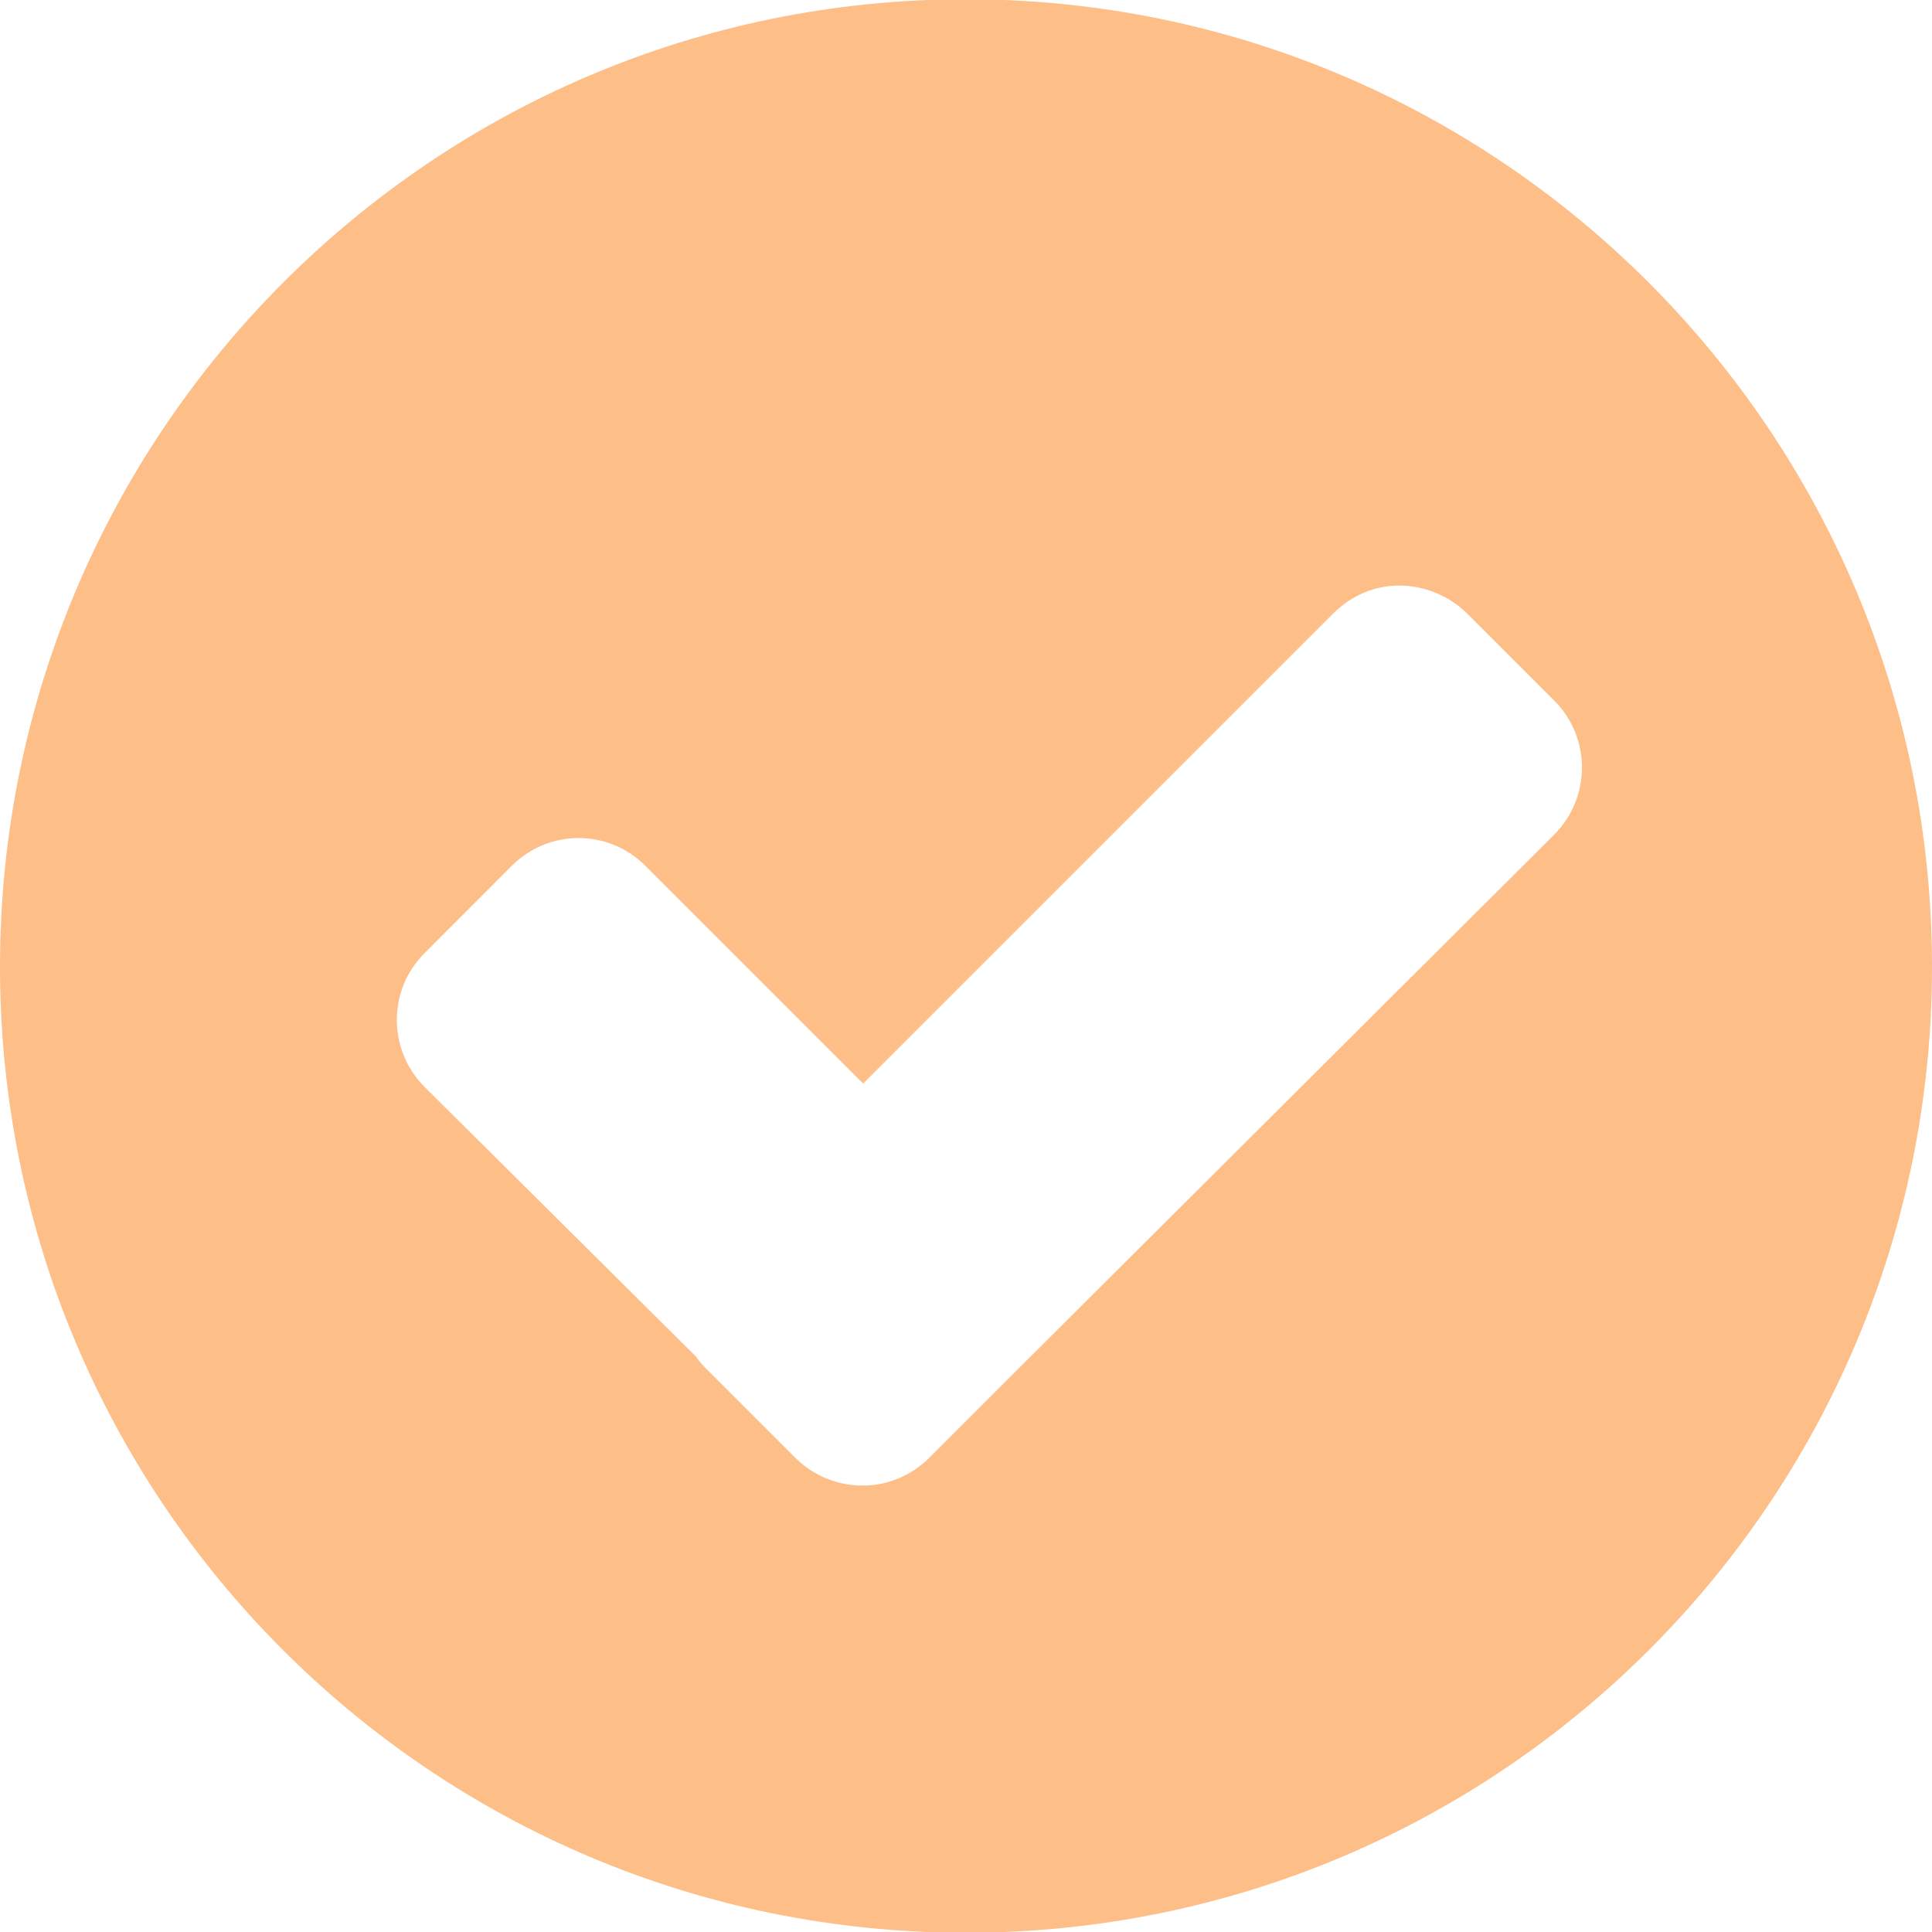
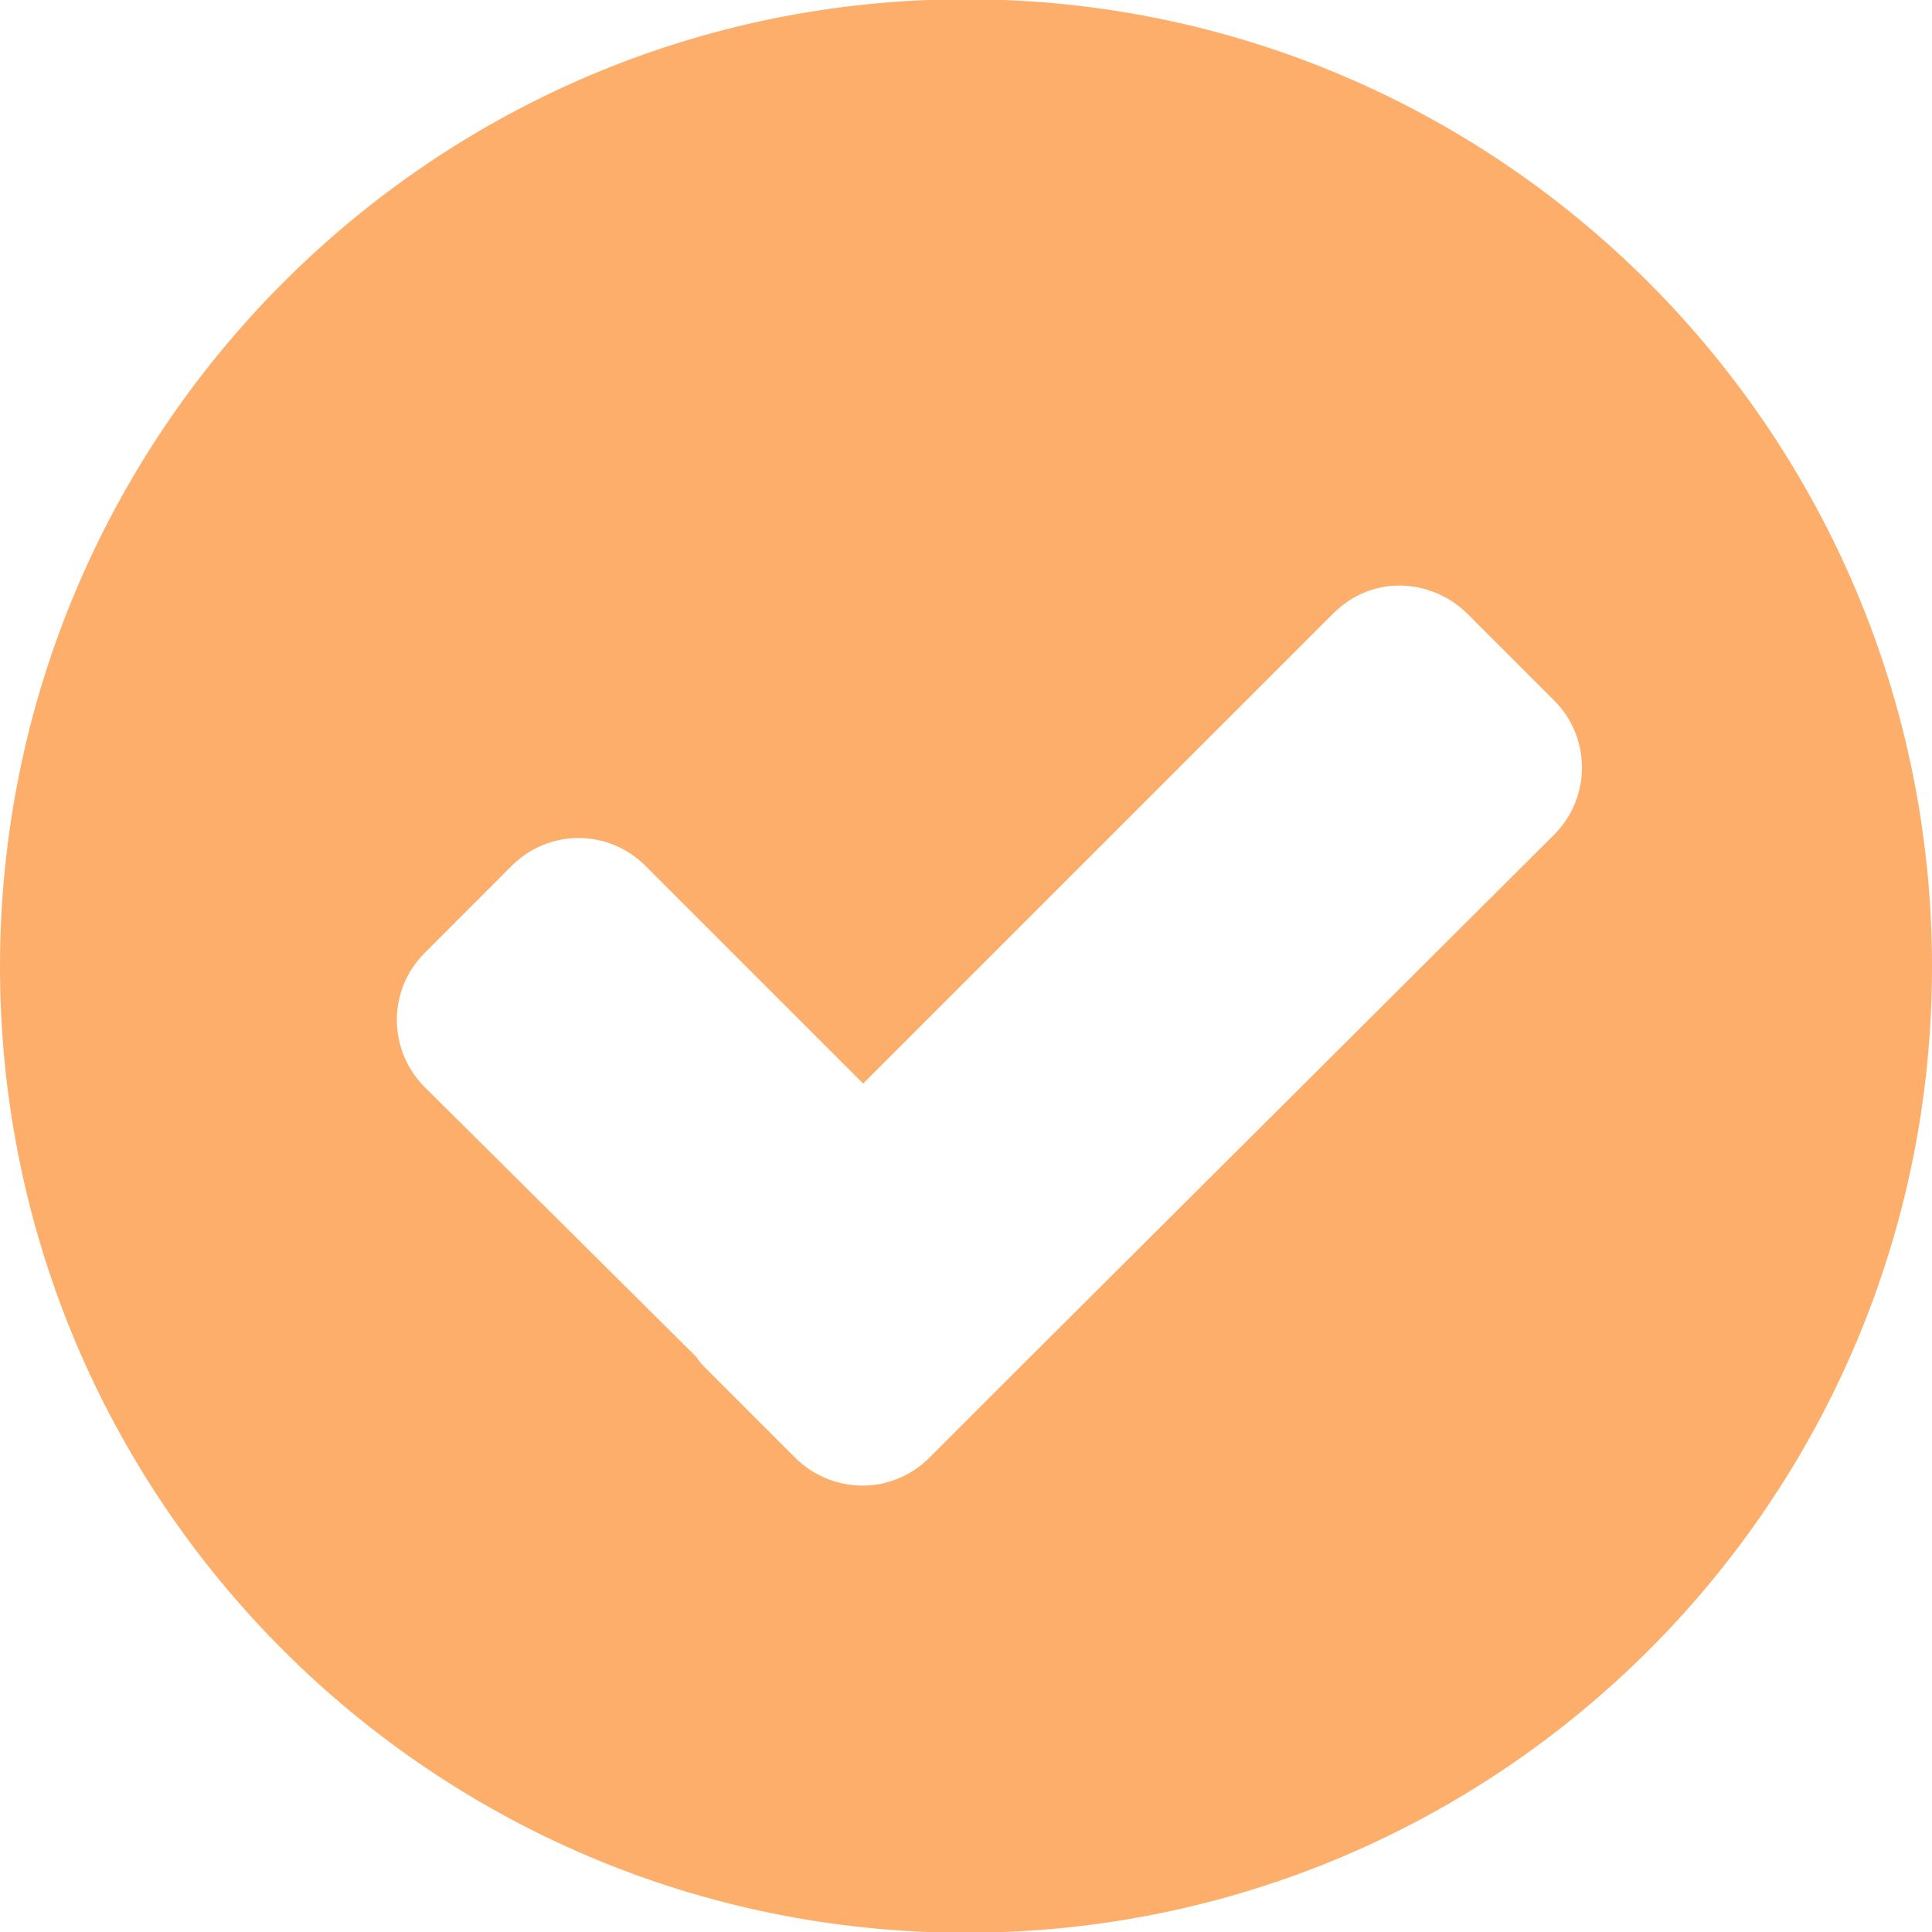
<svg xmlns="http://www.w3.org/2000/svg" preserveAspectRatio="xMidYMid" width="13" height="13" viewBox="0 0 13 13">
  <defs>
    <style>

      .cls-2 {
-         fill: #FDBE88;
+         fill: #FDAE6B;
      }
    </style>
  </defs>
  <path d="M6.500,-0.005 C2.908,-0.005 0.000,2.915 0.000,6.505 C0.000,10.096 2.908,13.005 6.500,13.005 C10.090,13.005 13.000,10.096 13.000,6.505 C13.000,2.915 10.090,-0.005 6.500,-0.005 C6.500,-0.005 6.500,-0.005 6.500,-0.005 ZM9.415,3.940 C9.578,3.940 9.746,4.004 9.873,4.129 C9.873,4.129 10.458,4.714 10.458,4.714 C10.707,4.963 10.707,5.365 10.458,5.616 C10.458,5.616 6.839,9.223 6.839,9.223 C6.839,9.223 6.253,9.809 6.253,9.809 C6.160,9.902 6.046,9.960 5.925,9.985 C5.724,10.023 5.508,9.965 5.351,9.809 C5.351,9.809 4.765,9.223 4.765,9.223 C4.734,9.192 4.707,9.165 4.685,9.130 C4.685,9.130 2.857,7.314 2.857,7.314 C2.608,7.064 2.608,6.661 2.857,6.413 C2.857,6.413 3.442,5.827 3.442,5.827 C3.693,5.576 4.094,5.576 4.344,5.827 C4.344,5.827 5.808,7.291 5.808,7.291 C5.808,7.291 8.970,4.129 8.970,4.129 C9.095,4.004 9.252,3.940 9.415,3.940 C9.415,3.940 9.415,3.940 9.415,3.940 Z" id="path-1" class="cls-2" fill-rule="evenodd" />
</svg>
